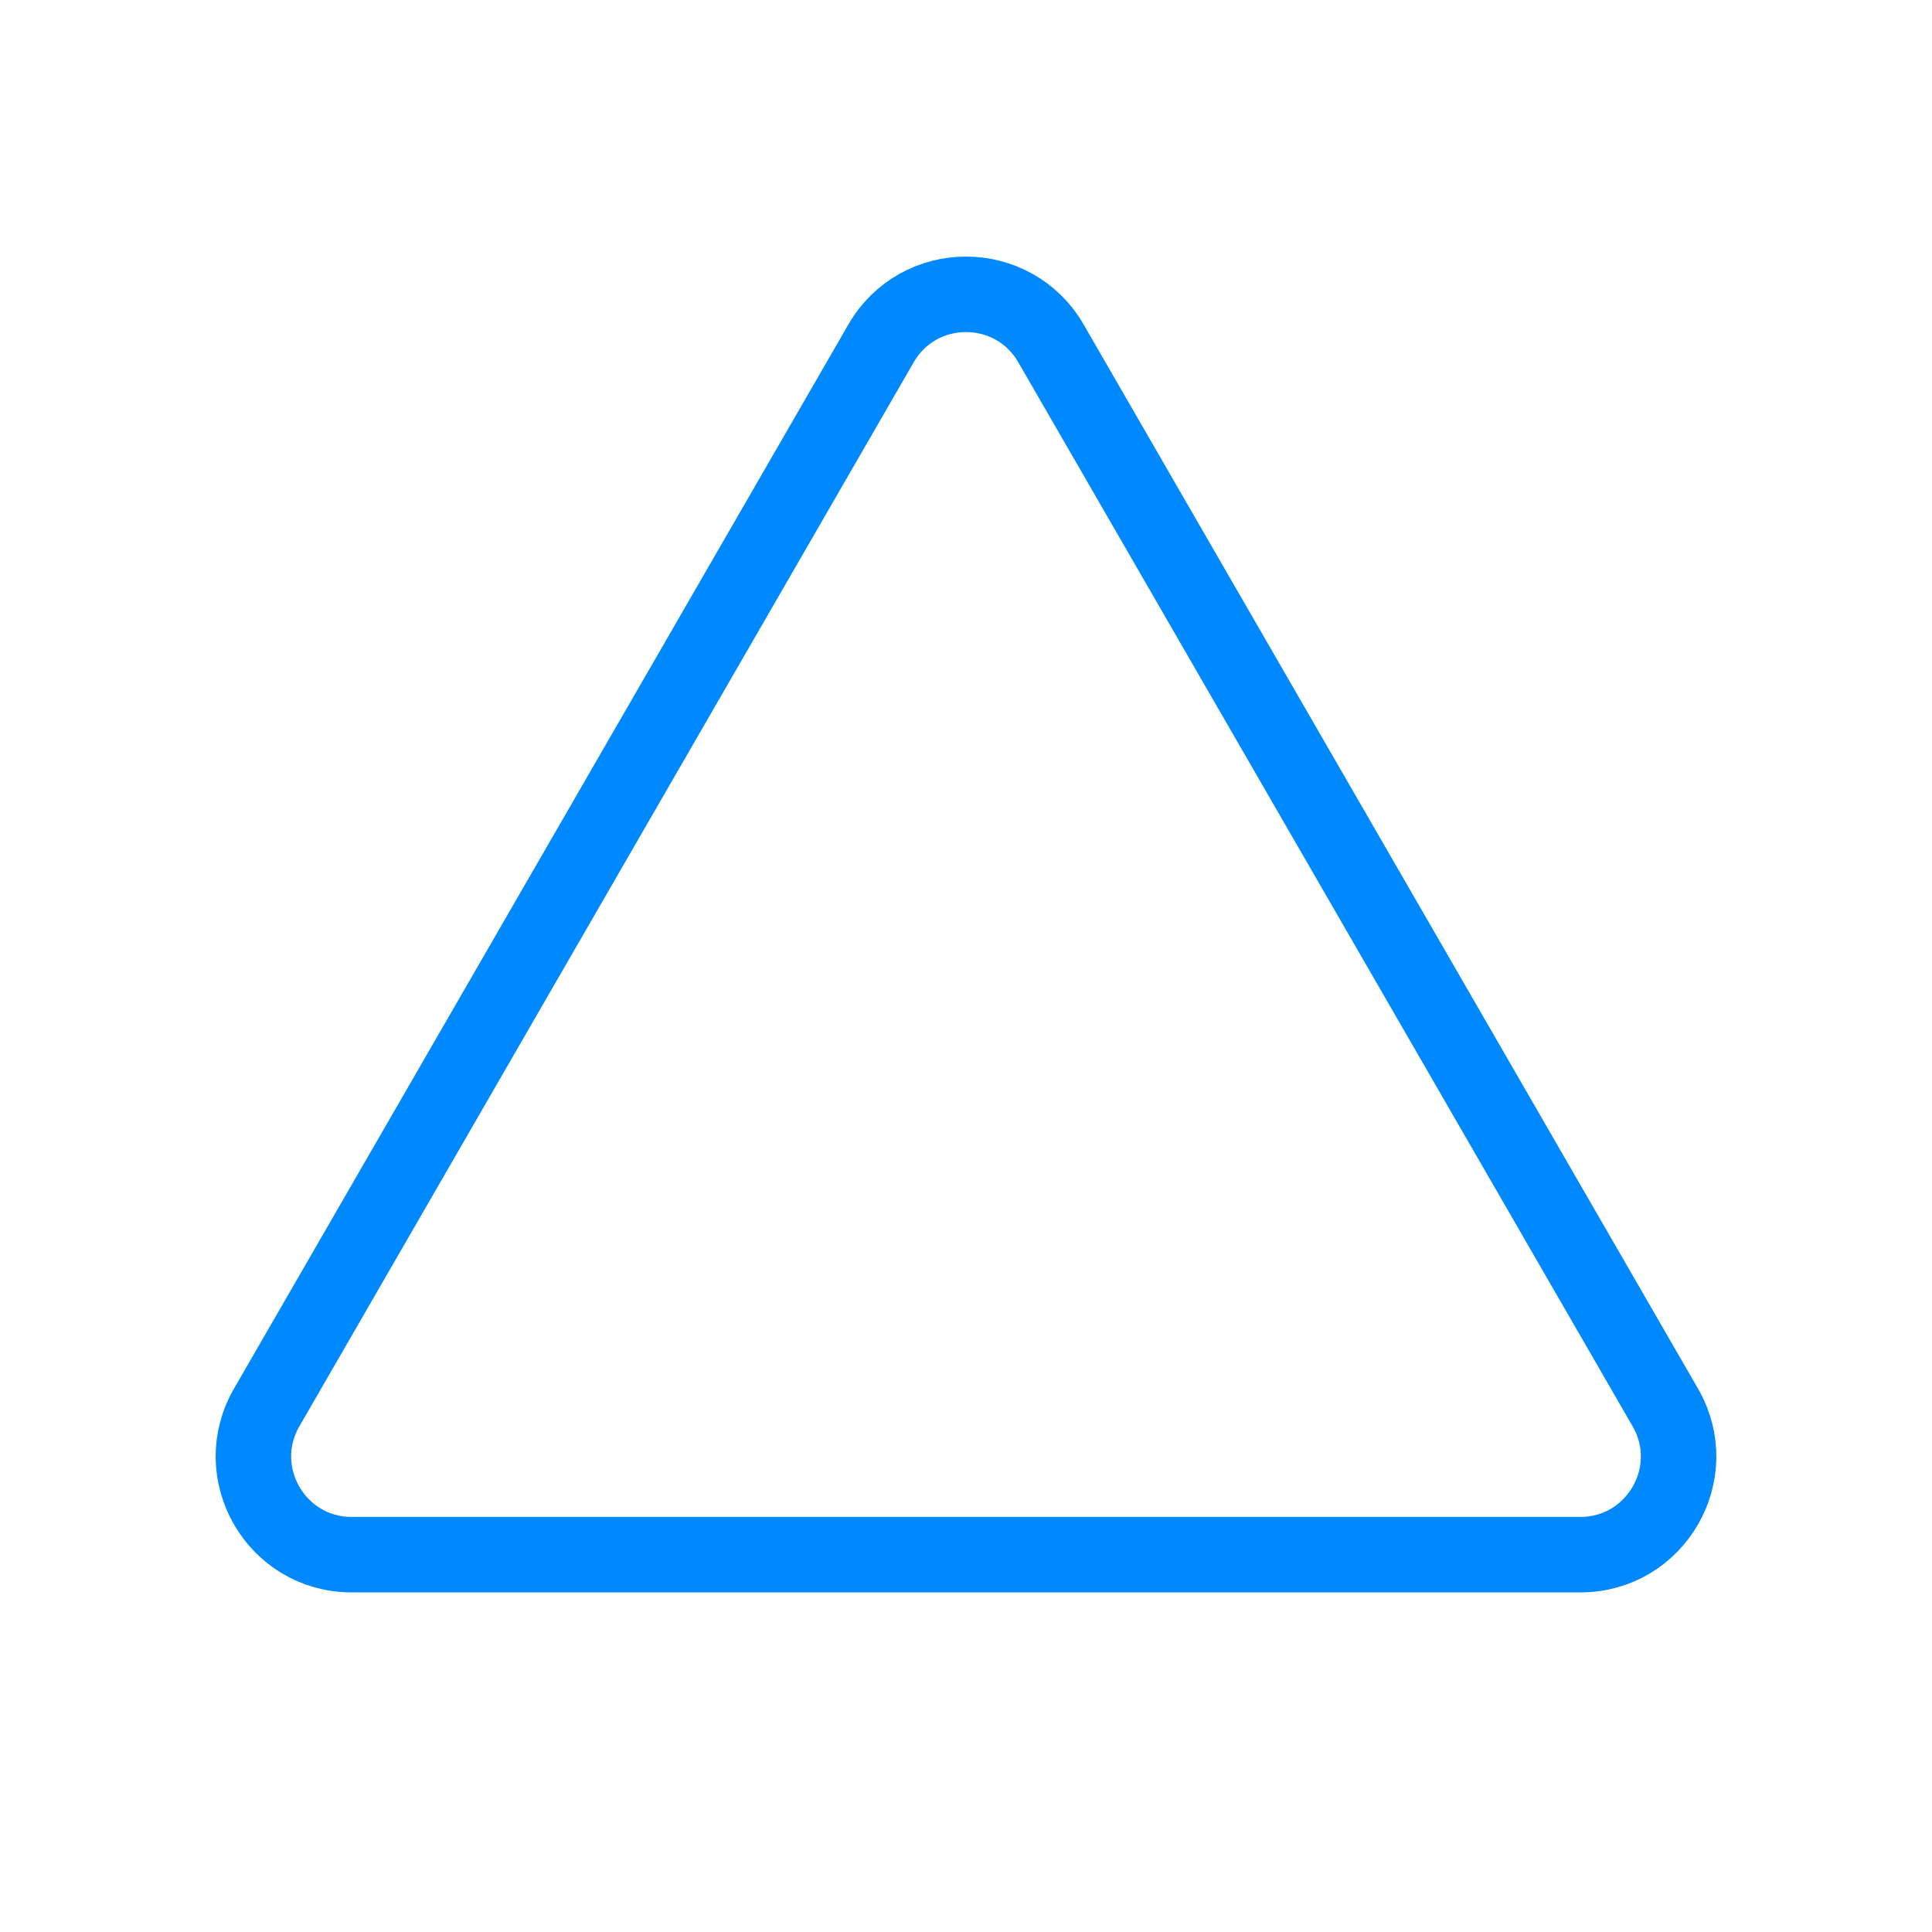
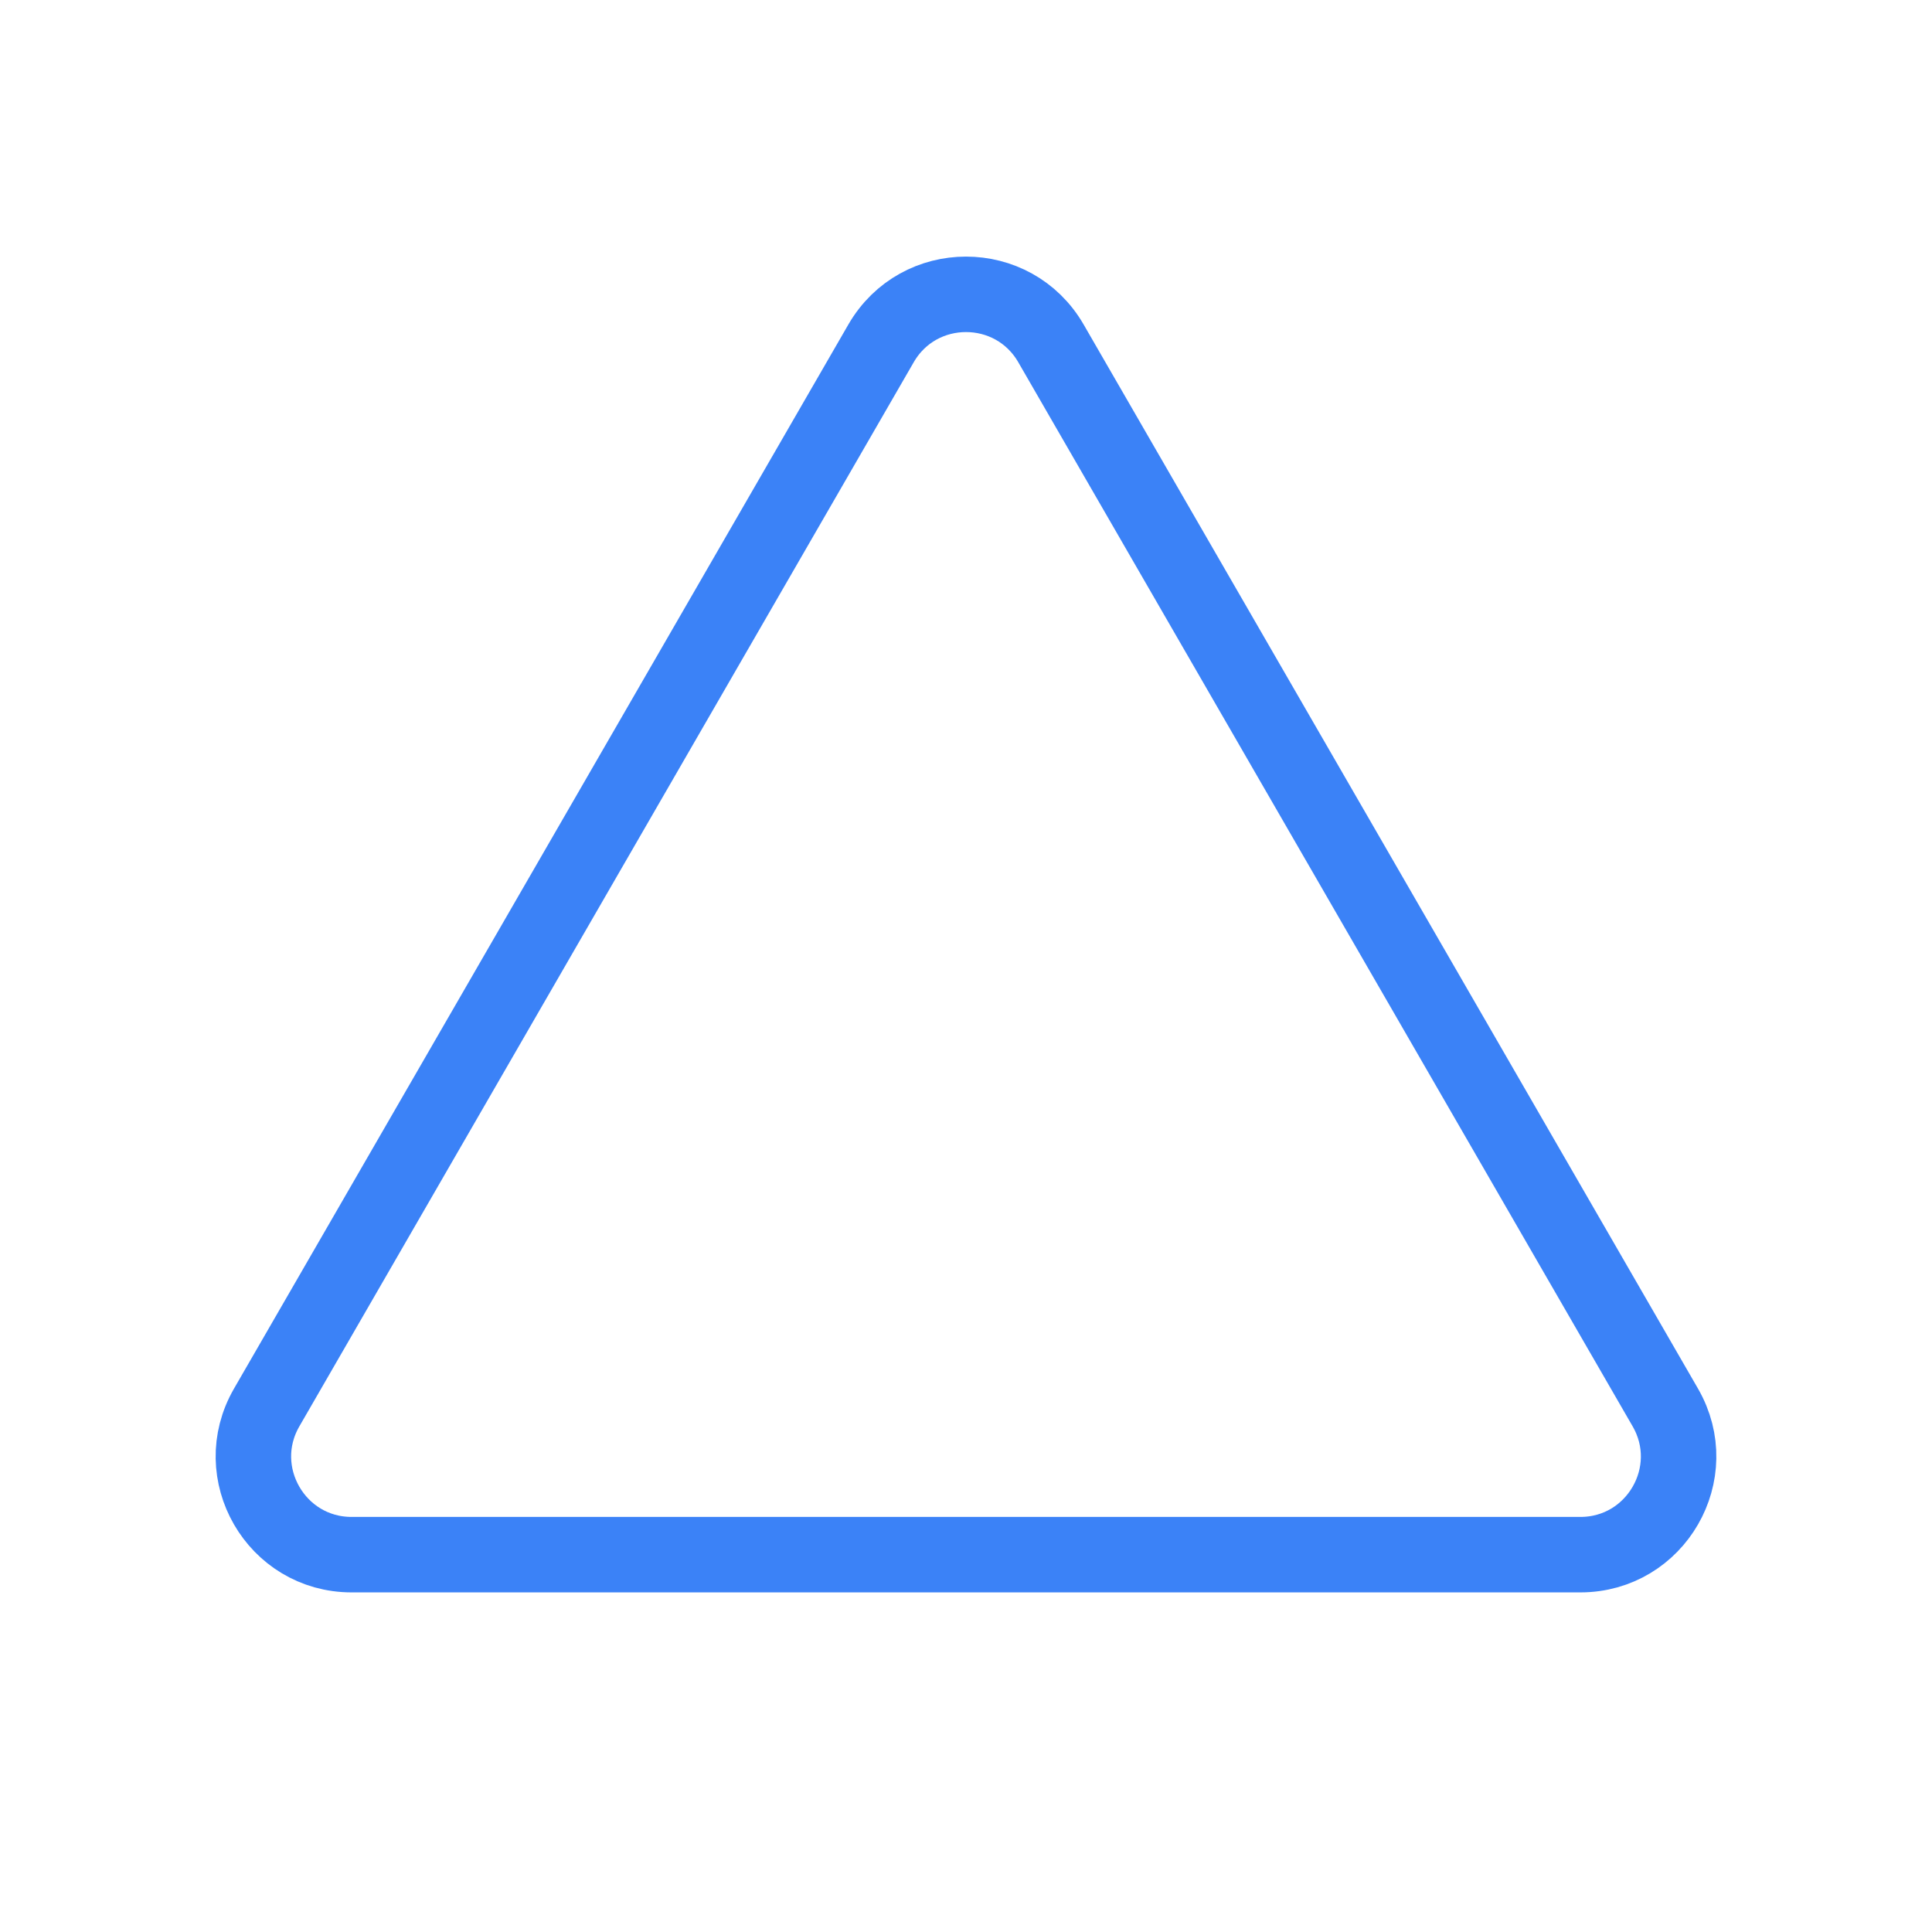
<svg xmlns="http://www.w3.org/2000/svg" width="128" height="128" viewBox="0 0 128 128" fill="none">
-   <path d="M58.371 22.75C60.873 18.417 67.127 18.417 69.629 22.75L110.332 93.25C112.834 97.583 109.707 103 104.703 103H23.297C18.293 103 15.166 97.583 17.668 93.25L58.371 22.75Z" stroke="#0088FF" stroke-width="5" />
+   <path d="M58.371 22.75C60.873 18.417 67.127 18.417 69.629 22.75L110.332 93.25C112.834 97.583 109.707 103 104.703 103H23.297C18.293 103 15.166 97.583 17.668 93.25L58.371 22.75Z" stroke="#3B82F7" stroke-width="5" />
</svg>
